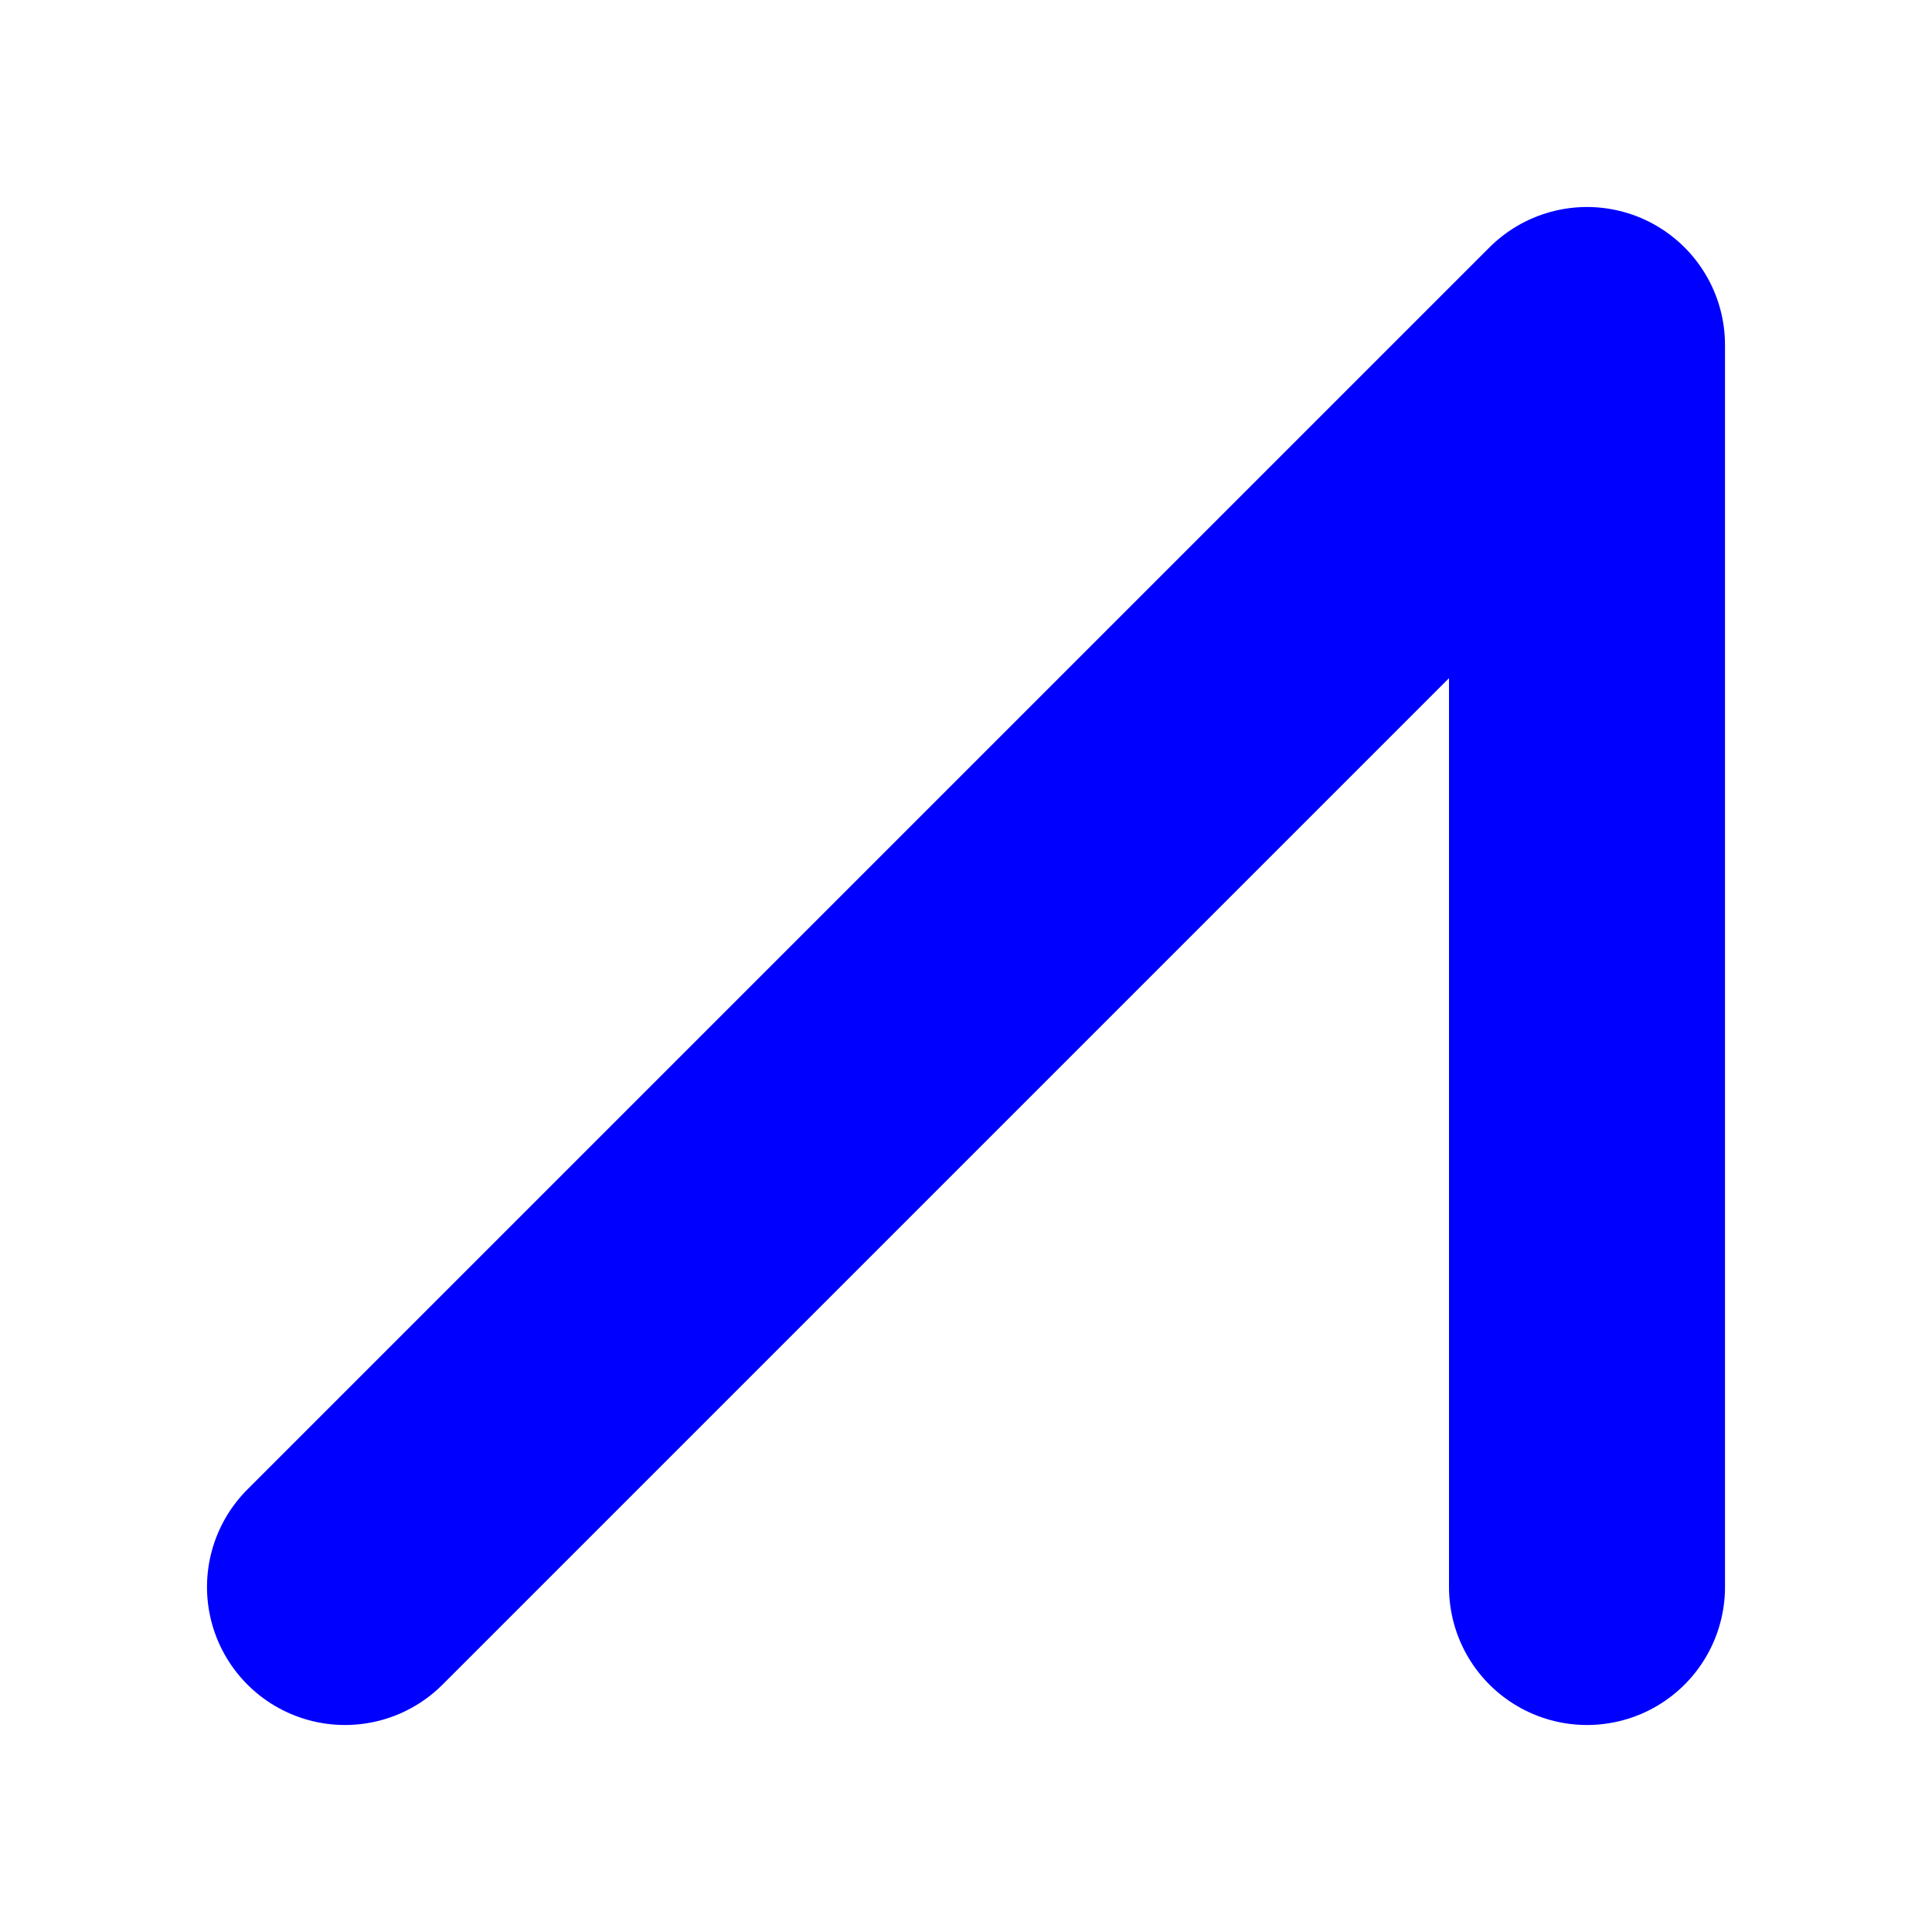
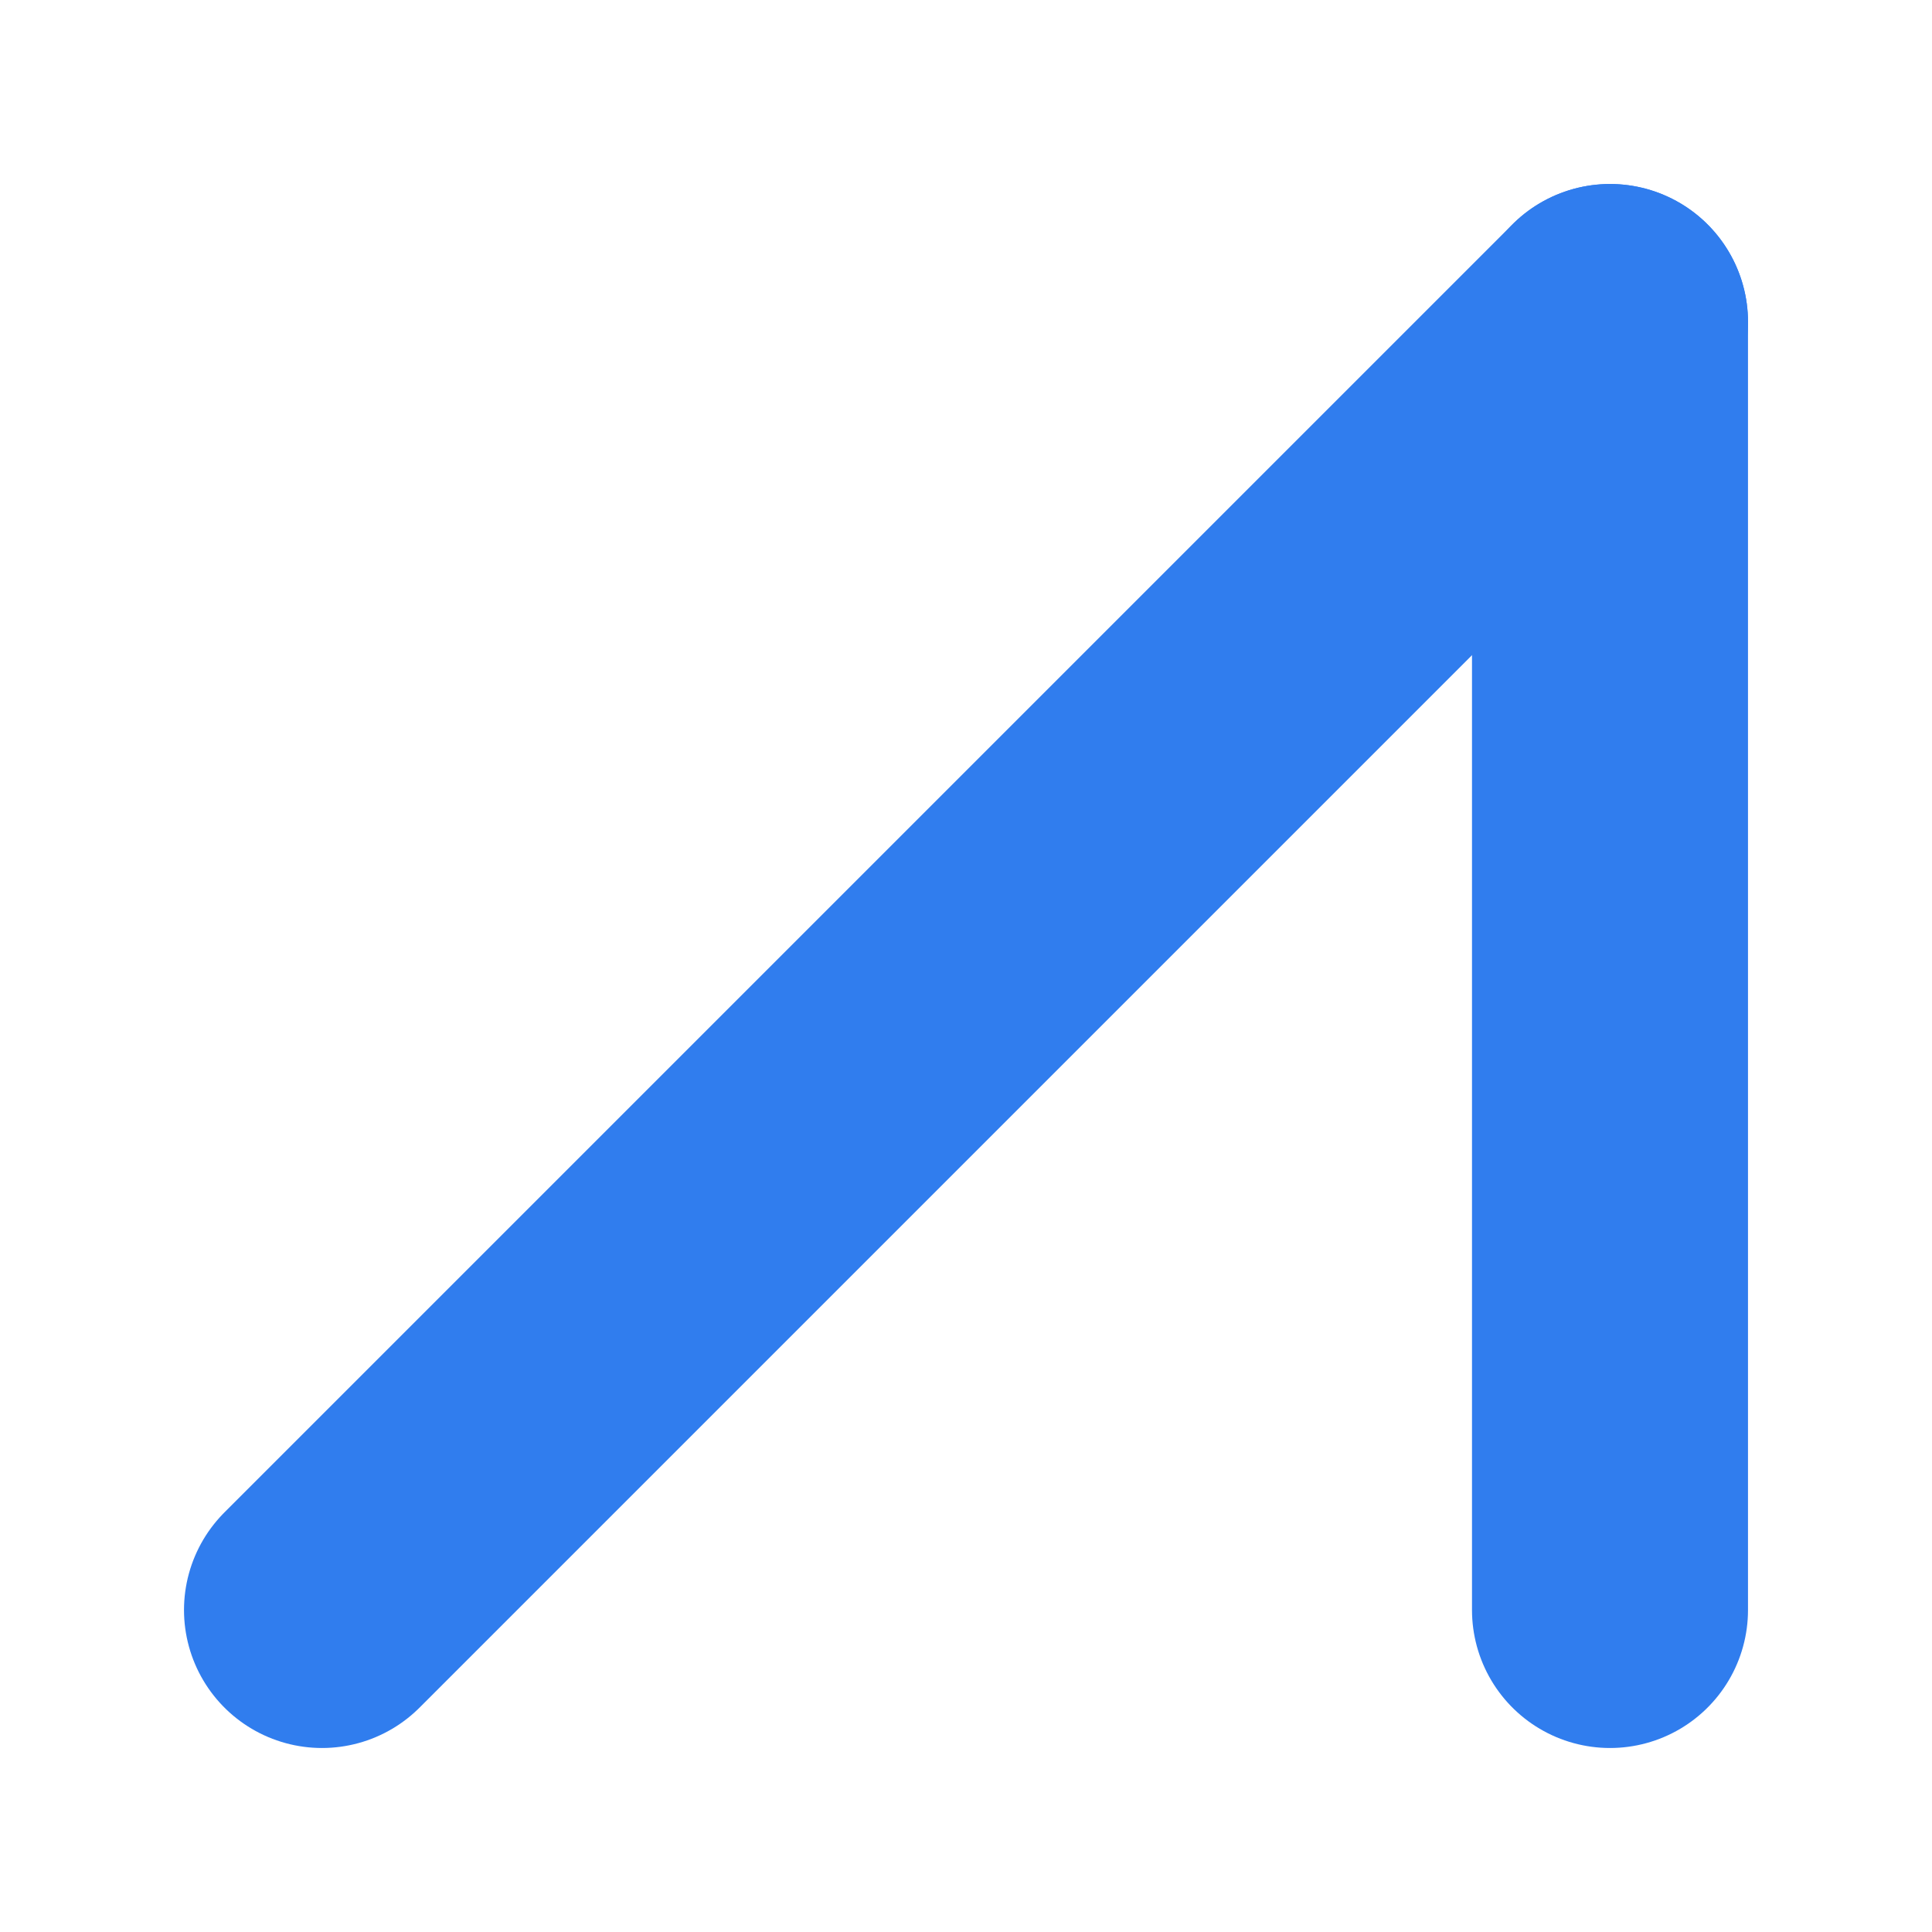
- <svg xmlns="http://www.w3.org/2000/svg" id="Layer_1" data-name="Layer 1" width="14" height="14" viewBox="0 0 14 14">
-   <polyline points="11.5 11.5 11.5 2.5 2.5 11.5" style="fill: none;stroke: blue;stroke-linecap: round;stroke-linejoin: round;stroke-width: 2px" />
+ <svg xmlns="http://www.w3.org/2000/svg" id="Layer_1" data-name="Layer 1" width="21" height="21" viewBox="0 0 21 21">
+   <line x1="3.5" y1="17.5" x2="17.5" y2="3.5" style="fill: none;stroke: #307dee;stroke-linecap: round;stroke-miterlimit: 10;stroke-width: 3px" />
+   <line x1="17.5" y1="17.5" x2="17.5" y2="3.5" style="fill: none;stroke: #307dee;stroke-linecap: round;stroke-miterlimit: 10;stroke-width: 3px" />
</svg>
